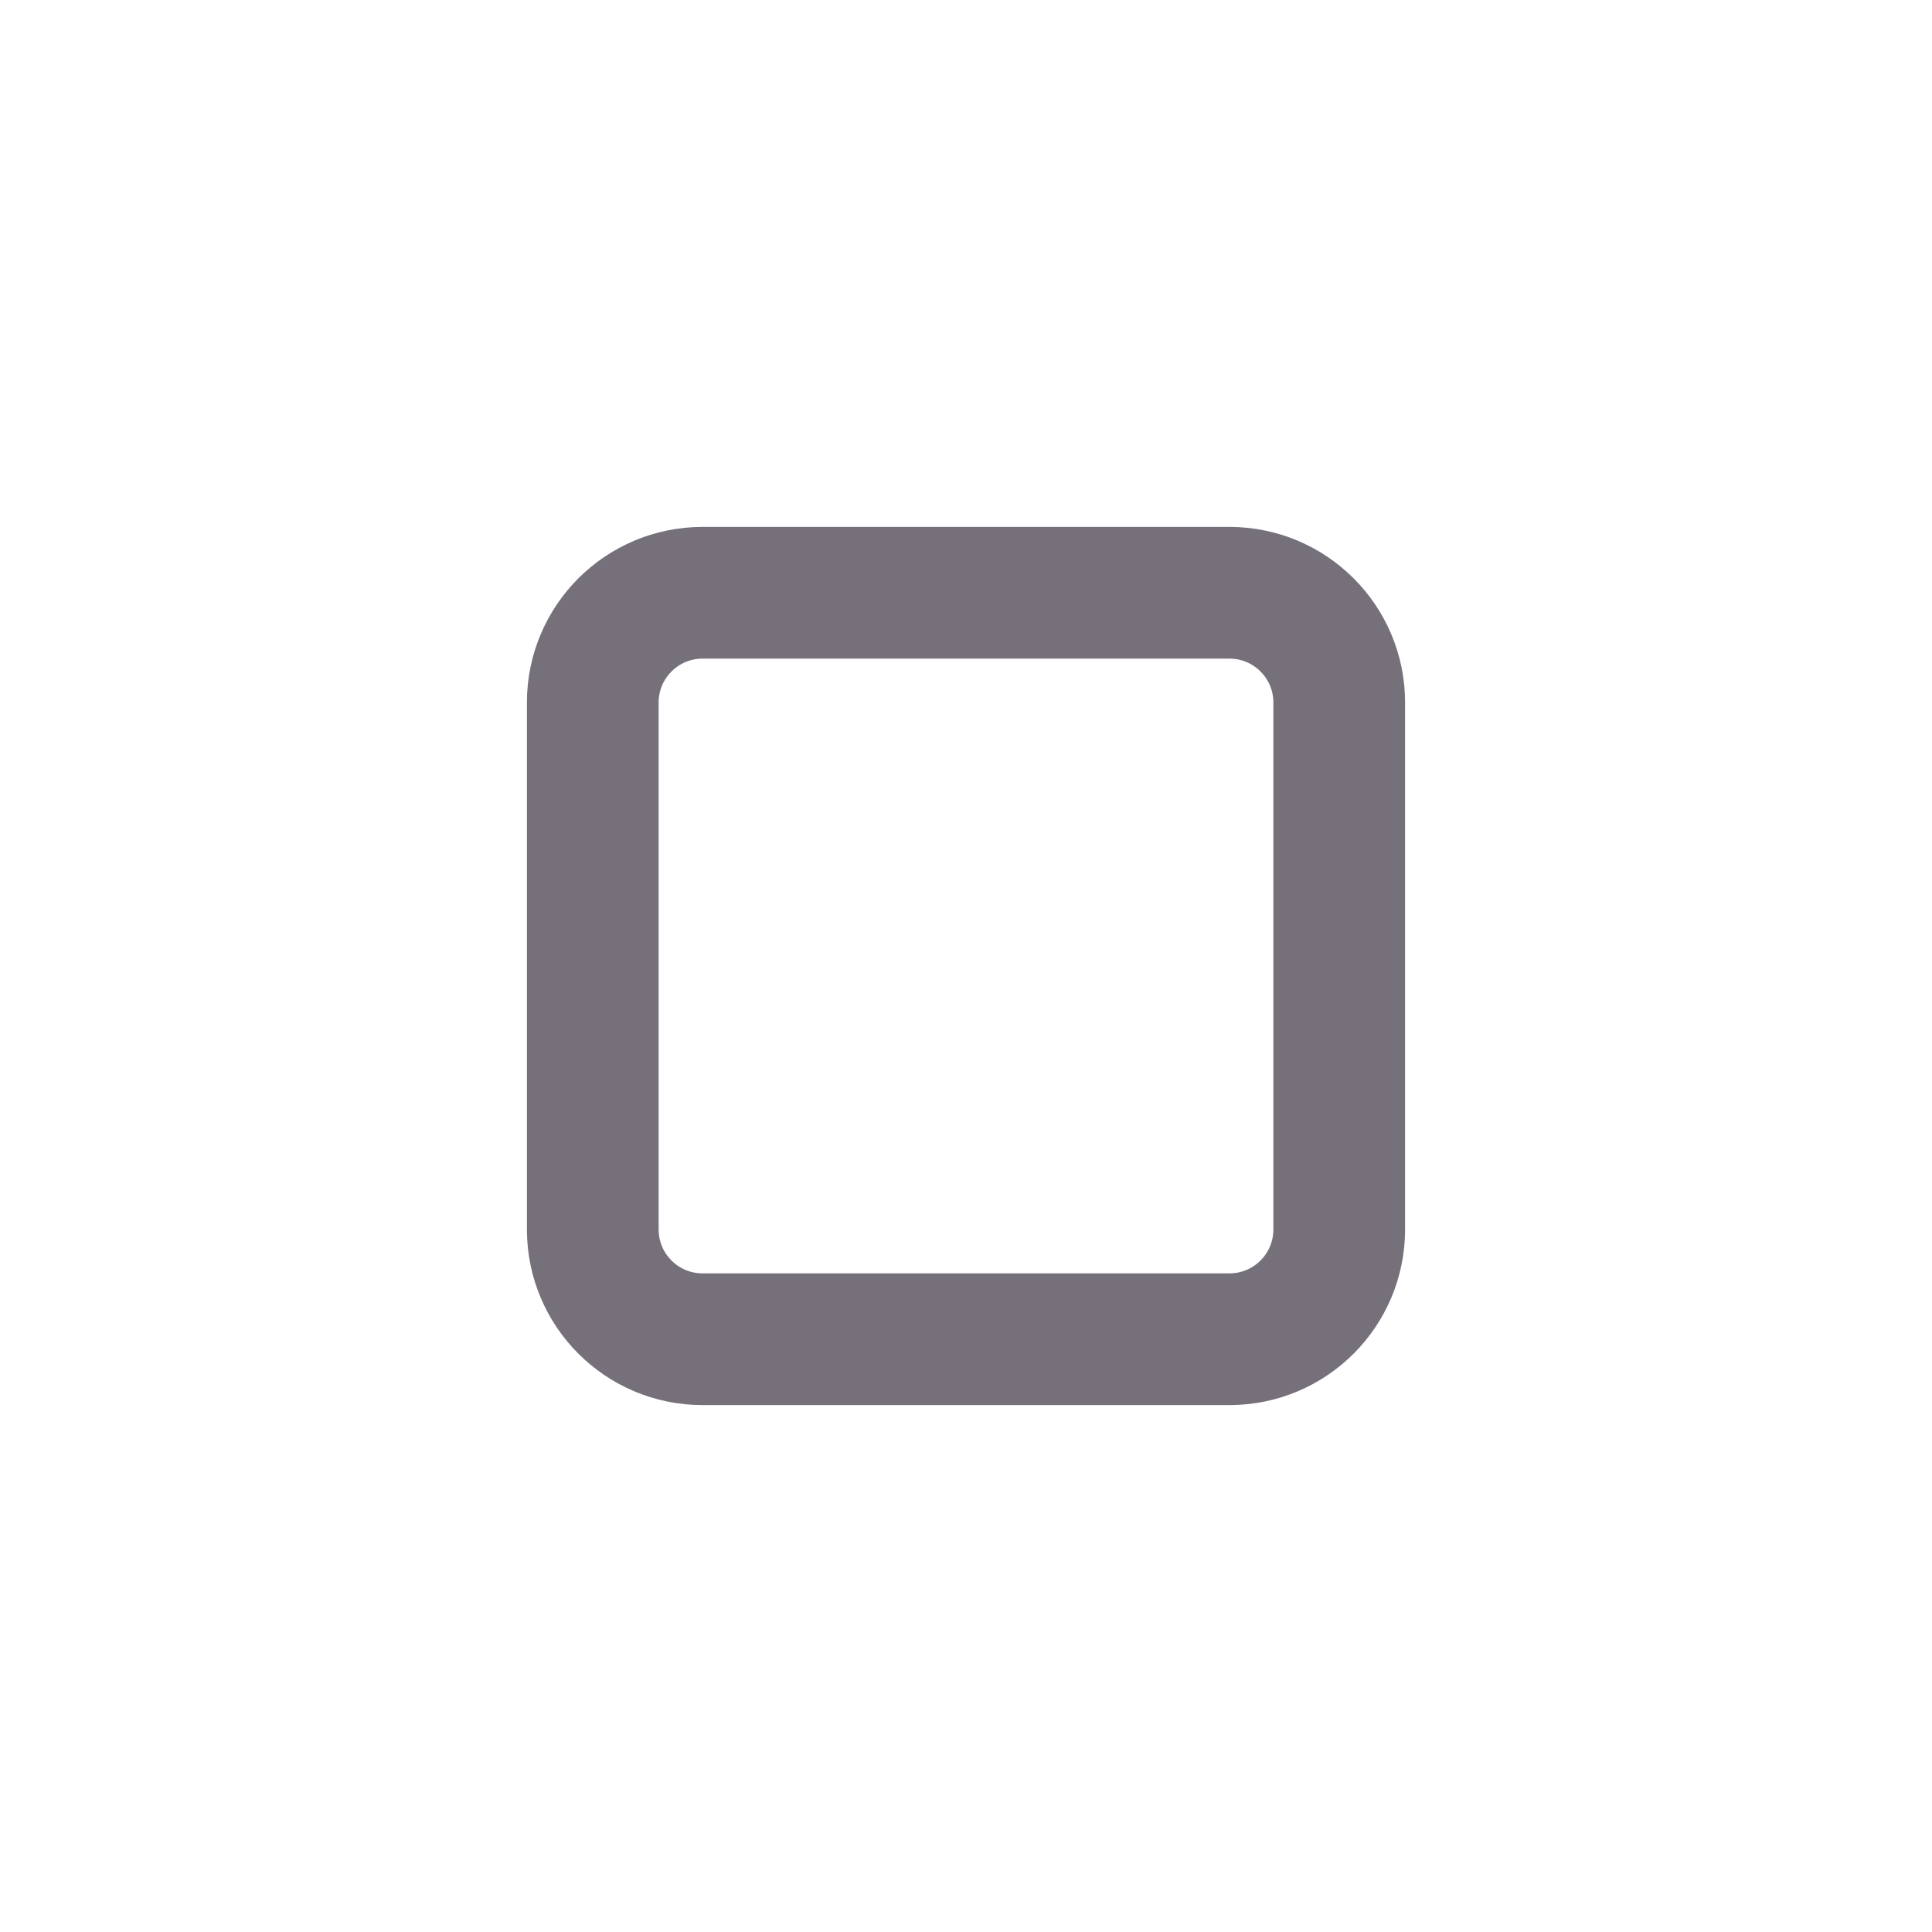
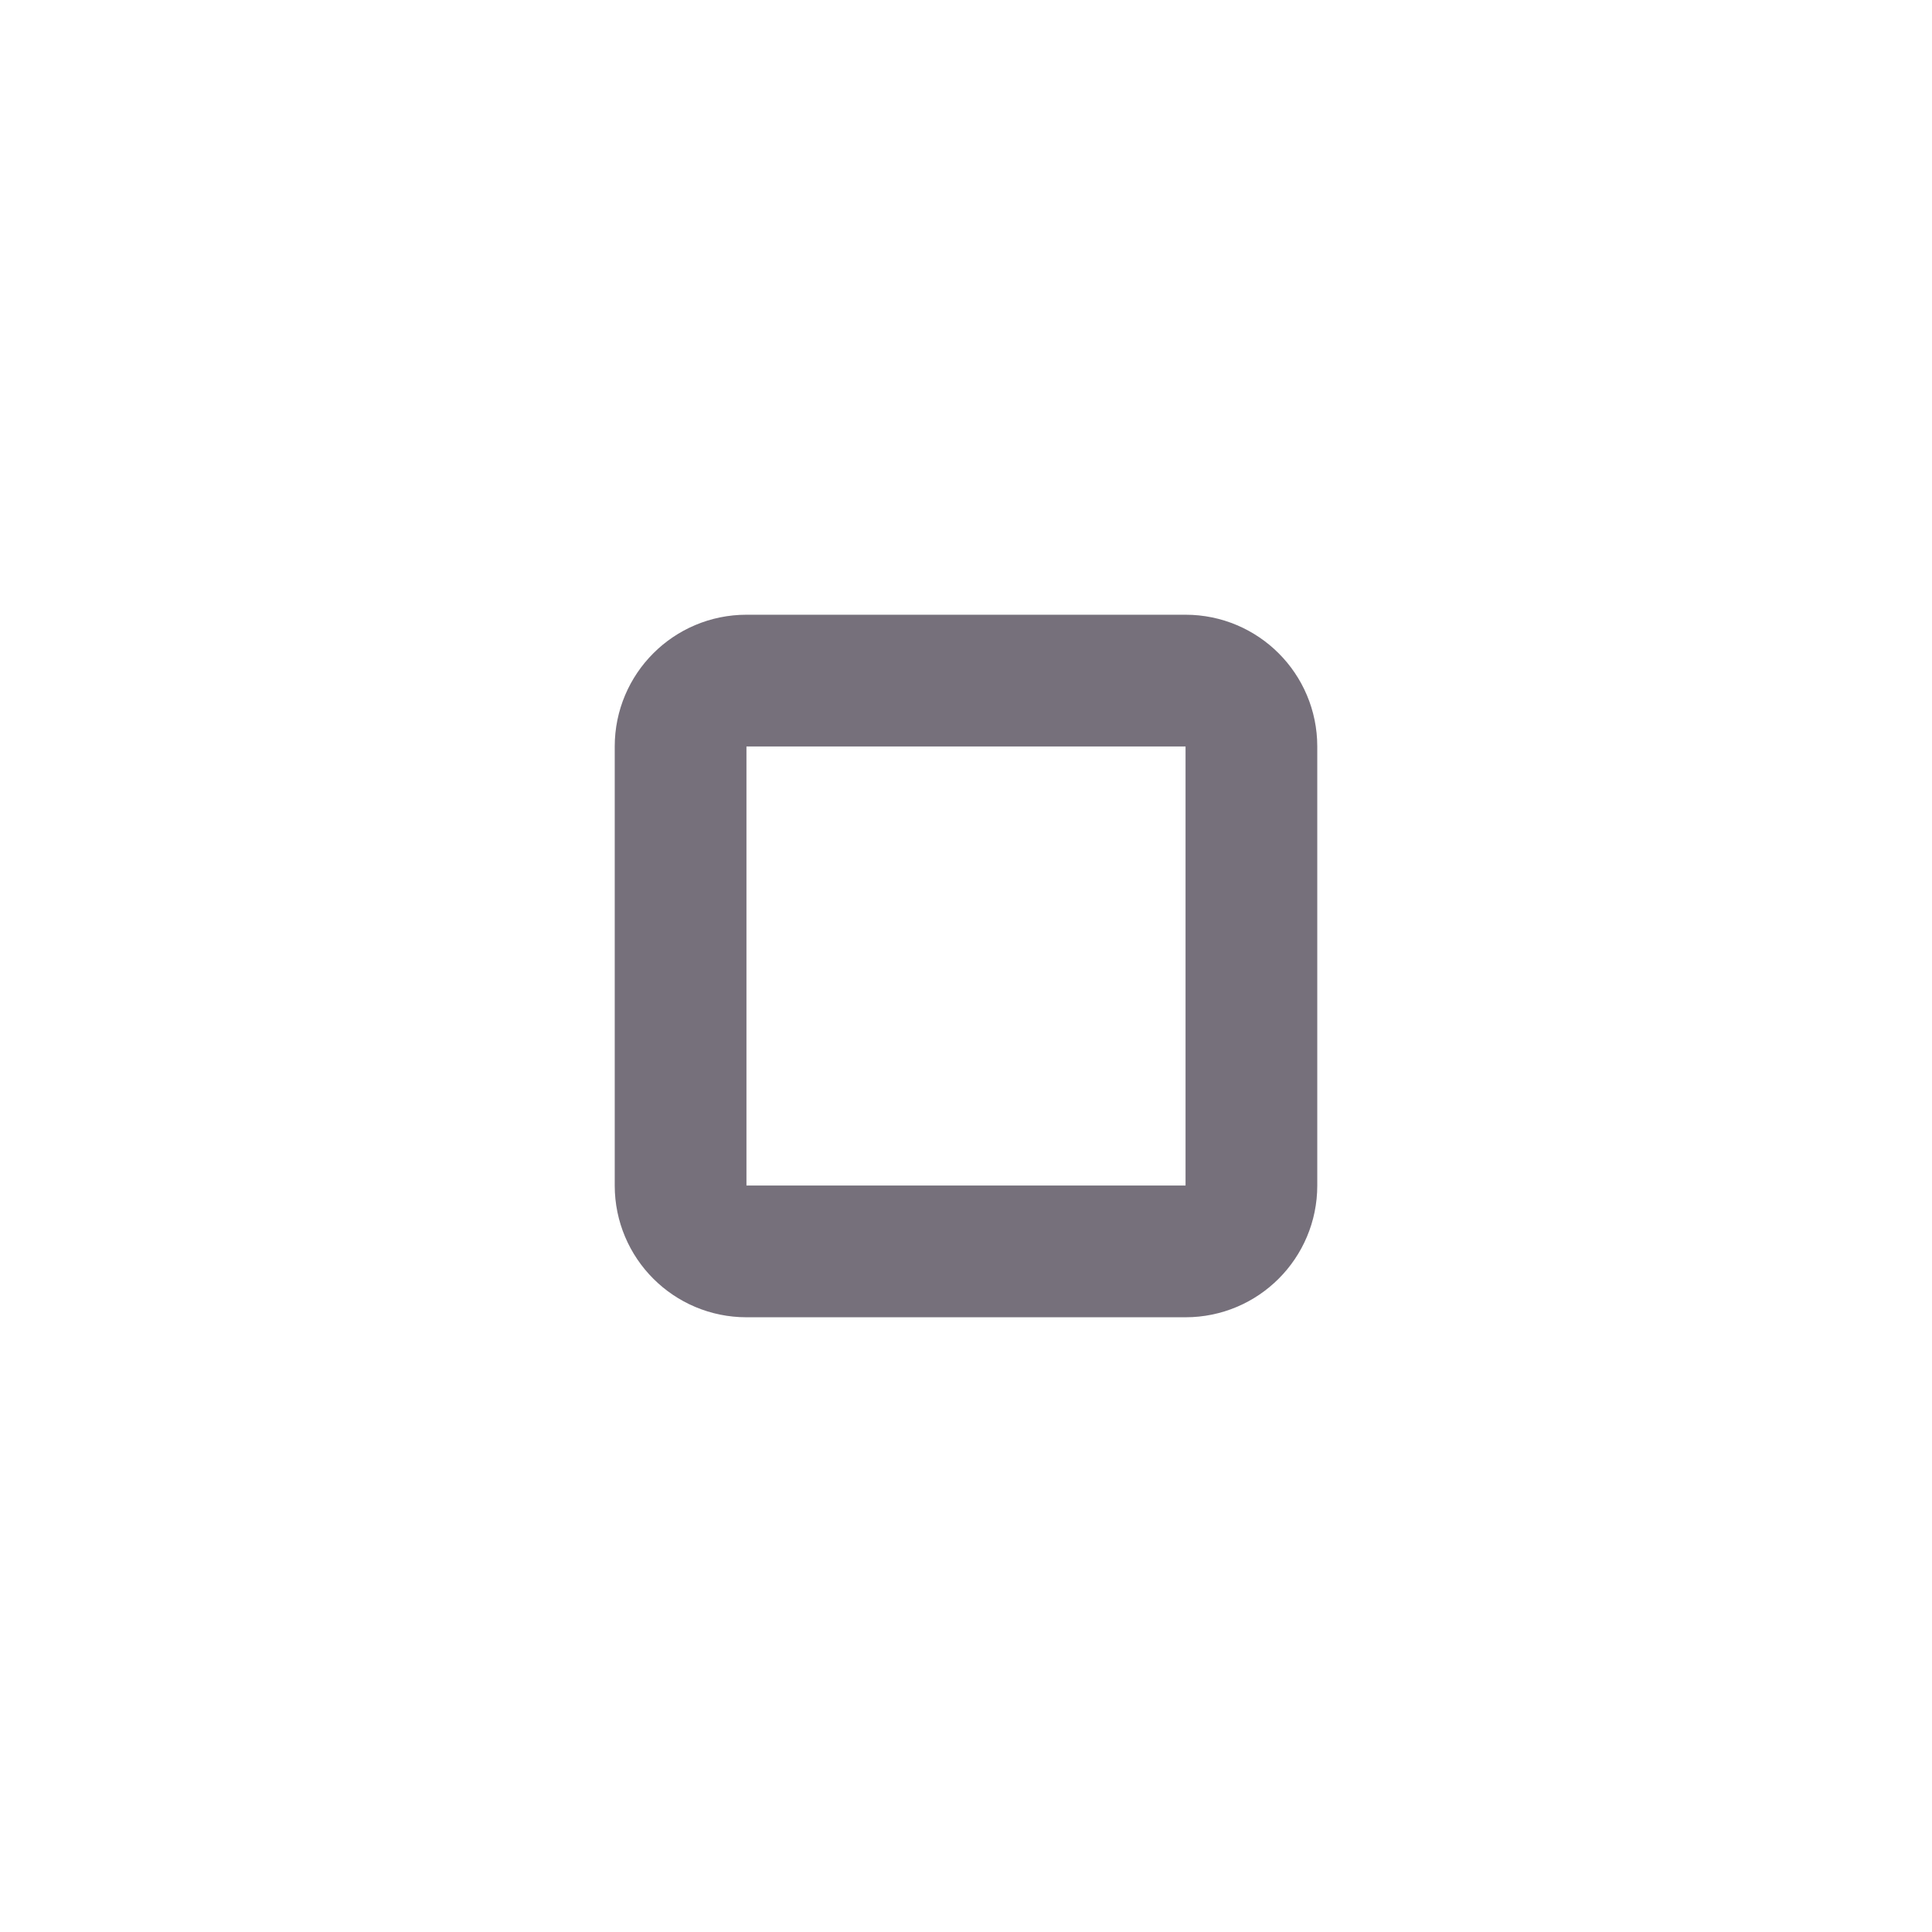
<svg xmlns="http://www.w3.org/2000/svg" width="22" height="22" viewBox="0 0 22 22" fill="none">
-   <rect x="6.75" y="6.75" width="8.5" height="8.5" rx="1.25" stroke="#76707B" stroke-width="1.5" />
+   <rect x="7.75" y="7.75" width="6.5" height="6.5" rx="0.75" stroke="#76707B" stroke-width="1.5" stroke-linecap="round" stroke-linejoin="round" />
</svg>
